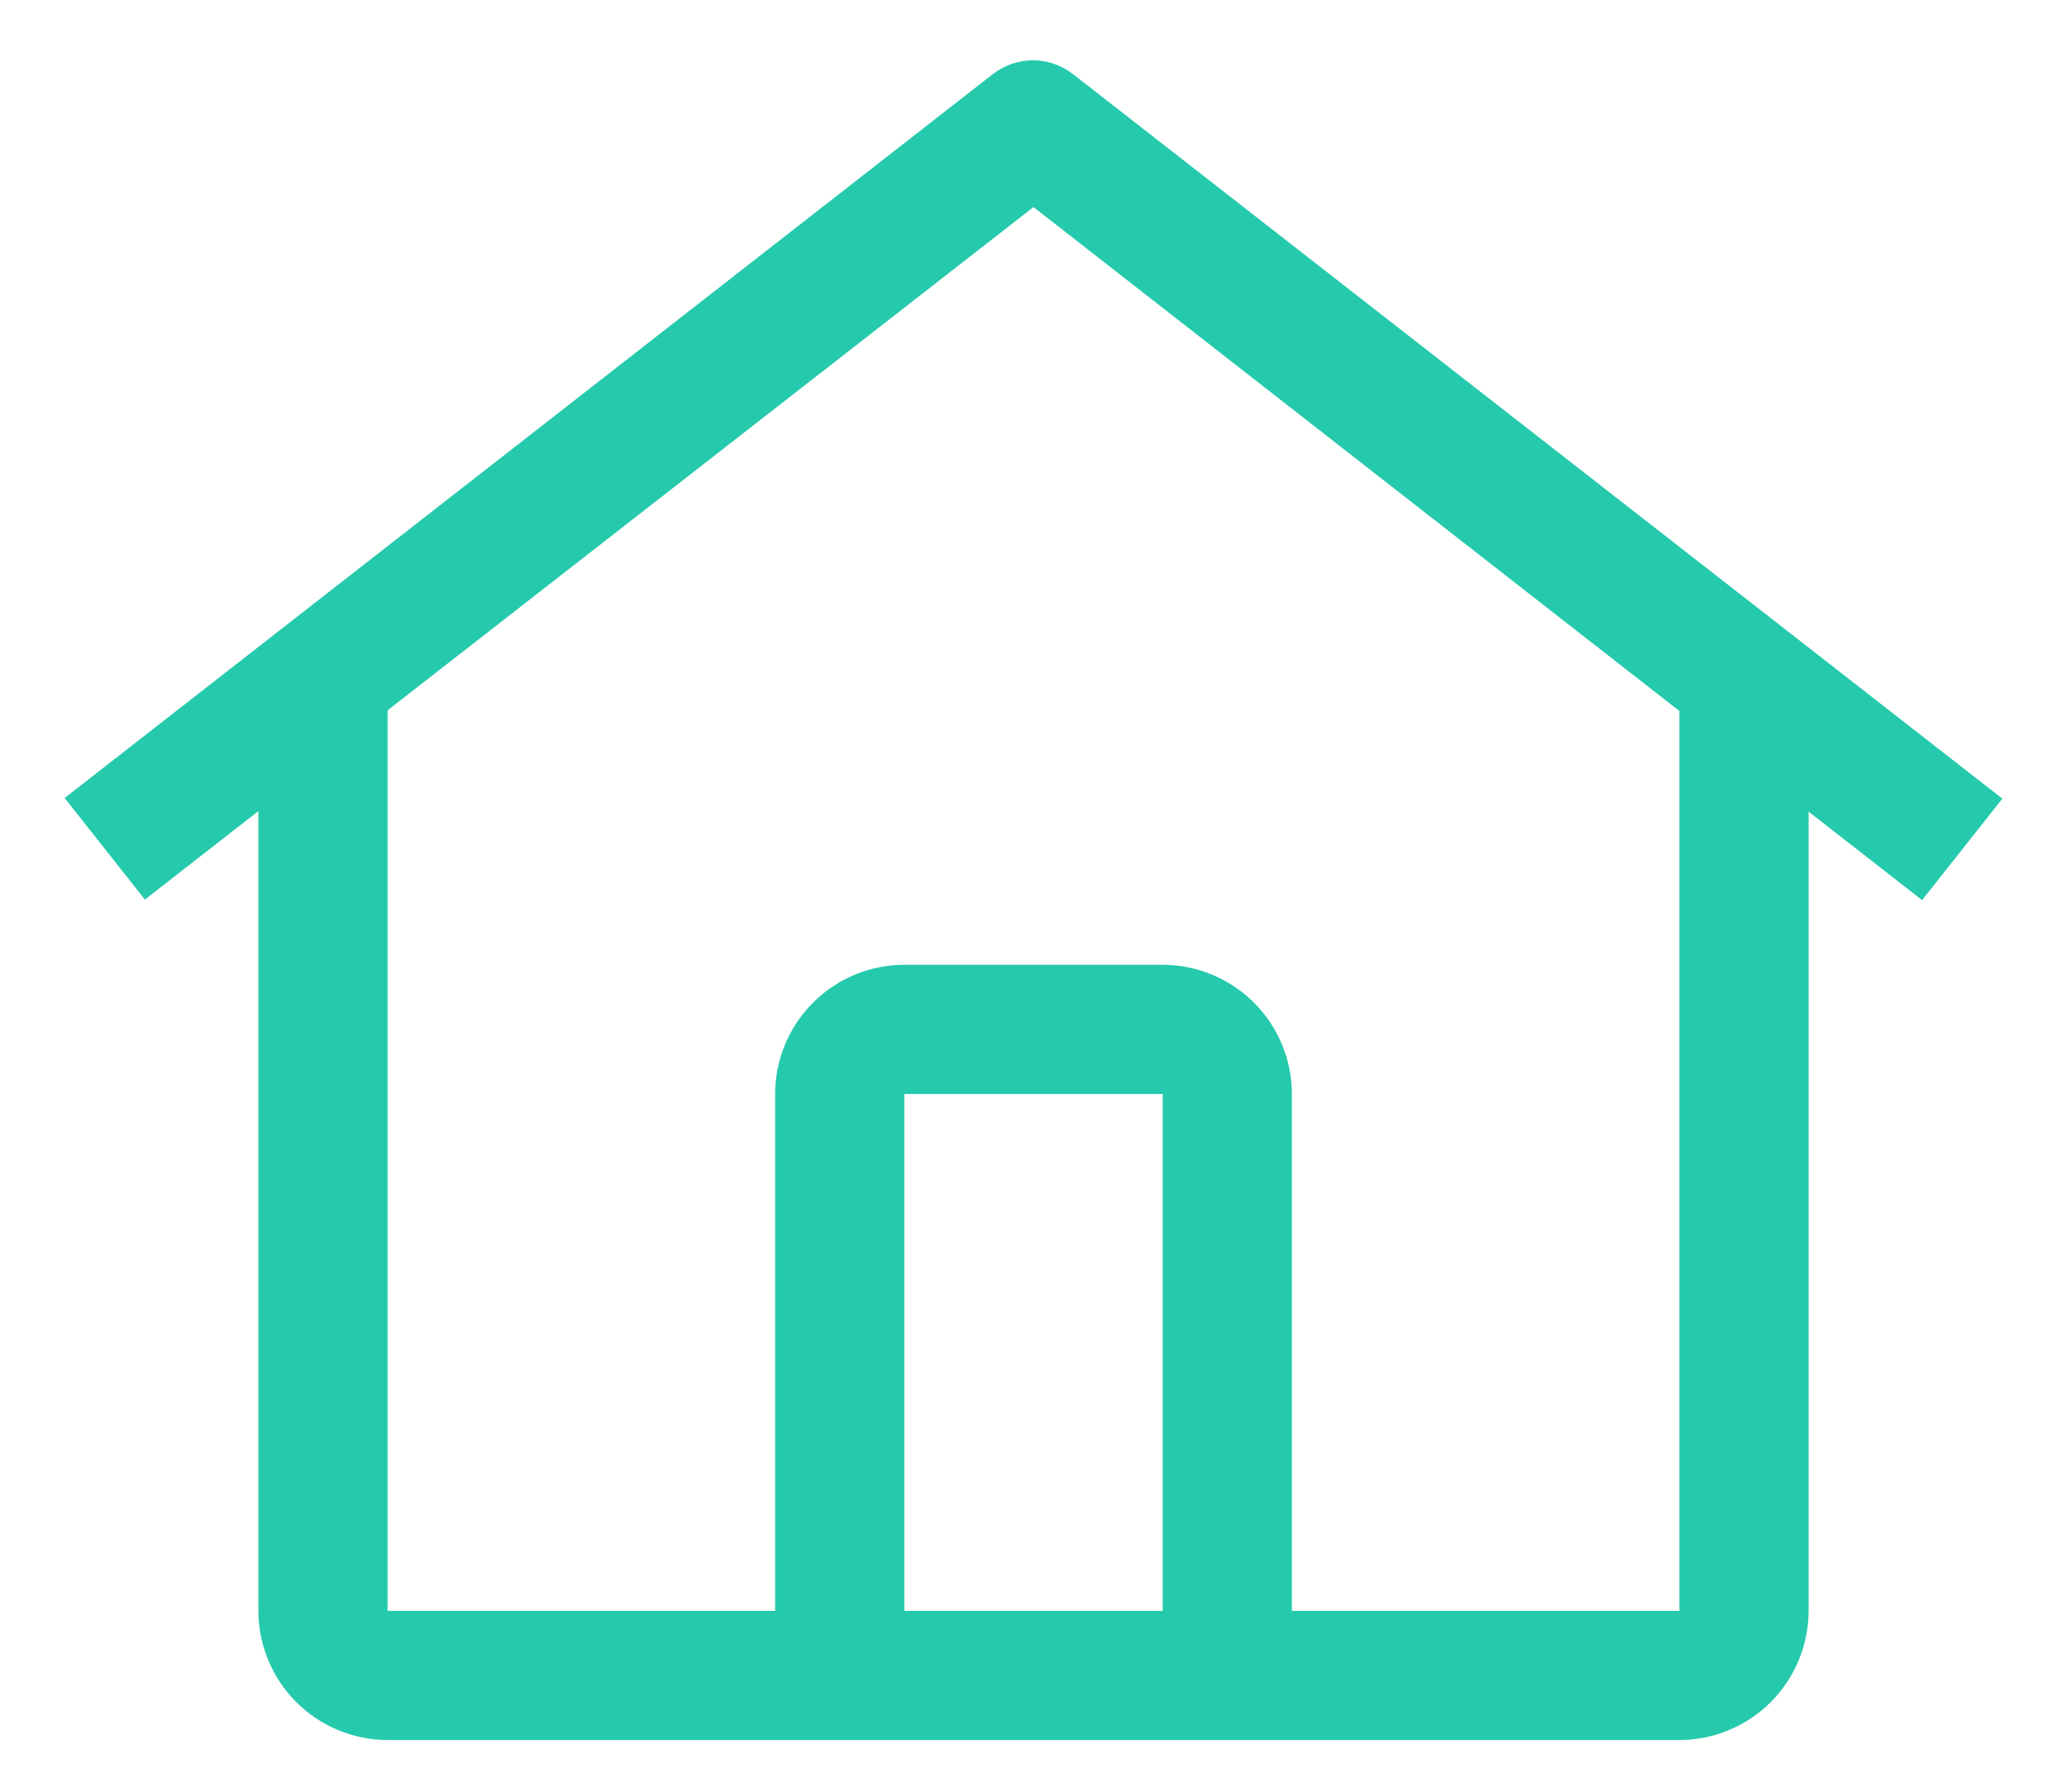
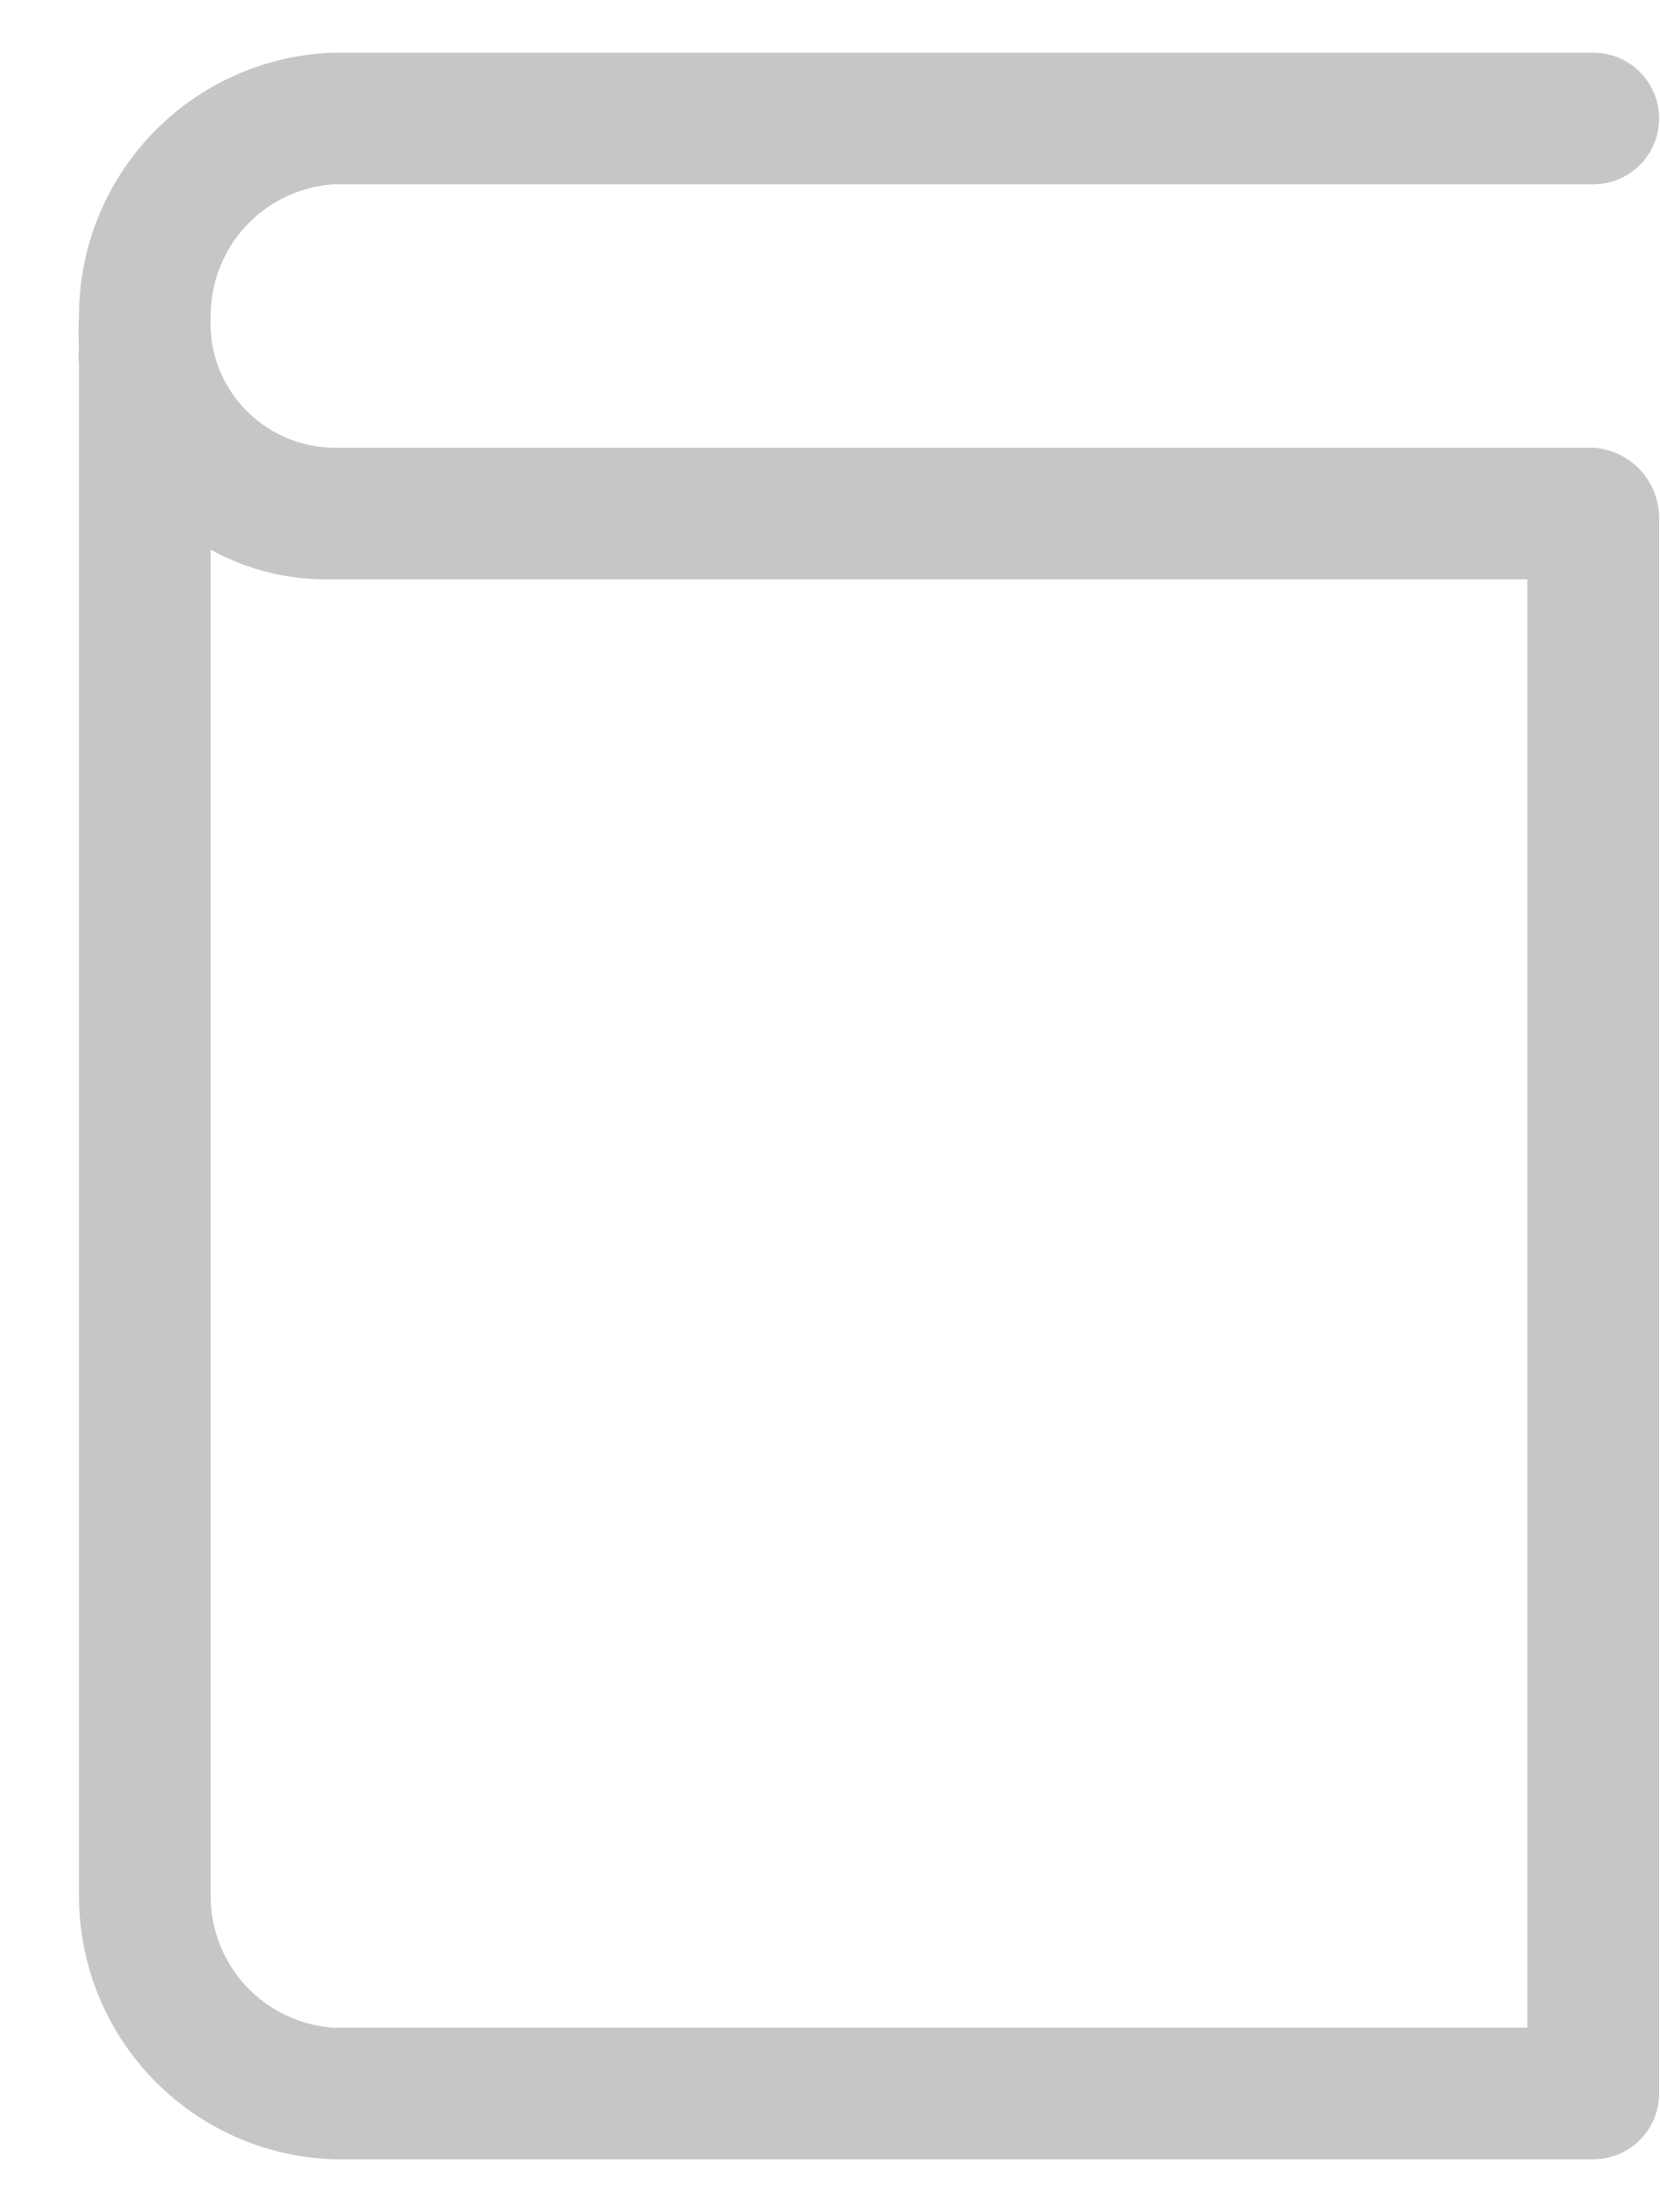
- <svg xmlns="http://www.w3.org/2000/svg" width="30" height="26" viewBox="0 0 30 26" fill="none">
-   <path d="M15.574 1.076C15.407 0.946 15.203 0.875 14.992 0.875C14.781 0.875 14.576 0.946 14.409 1.076L0.938 11.58L2.103 13.054L3.75 11.77V23.375C3.751 23.872 3.949 24.348 4.3 24.7C4.652 25.051 5.128 25.249 5.625 25.25H24.375C24.872 25.249 25.348 25.051 25.7 24.7C26.051 24.348 26.249 23.872 26.25 23.375V11.778L27.897 13.062L29.062 11.589L15.574 1.076ZM16.875 23.375H13.125V15.875H16.875V23.375ZM18.75 23.375V15.875C18.75 15.378 18.552 14.901 18.2 14.55C17.849 14.198 17.372 14.001 16.875 14H13.125C12.628 14.001 12.151 14.198 11.8 14.55C11.448 14.901 11.251 15.378 11.25 15.875V23.375H5.625V10.308L15 3.005L24.375 10.318V23.375H18.75Z" fill="#25CAAC" />
+ <svg xmlns="http://www.w3.org/2000/svg" width="21" height="28" viewBox="0 0 21 28" fill="none">
+   <path d="M20.167 5.667H4.217C4.004 5.664 3.794 5.618 3.6 5.531C3.405 5.445 3.231 5.32 3.086 5.164C2.941 5.009 2.829 4.825 2.757 4.625C2.685 4.425 2.654 4.212 2.667 4C2.666 3.577 2.825 3.17 3.113 2.861C3.401 2.551 3.795 2.363 4.217 2.333H20.167C20.388 2.333 20.6 2.245 20.756 2.089C20.912 1.933 21 1.721 21 1.5C21 1.279 20.912 1.067 20.756 0.911C20.6 0.754 20.388 0.667 20.167 0.667H4.217C3.353 0.697 2.535 1.061 1.935 1.683C1.335 2.305 0.999 3.136 1 4C0.992 4.136 0.992 4.272 1 4.408C0.992 4.475 0.992 4.542 1 4.608V24C0.999 24.864 1.335 25.695 1.935 26.317C2.535 26.939 3.353 27.303 4.217 27.333H20.167C20.388 27.333 20.6 27.245 20.756 27.089C20.912 26.933 21 26.721 21 26.5V6.558C21 6.332 20.915 6.113 20.76 5.948C20.605 5.782 20.393 5.681 20.167 5.667ZM19.333 25.667H4.217C3.795 25.637 3.401 25.448 3.113 25.139C2.825 24.83 2.666 24.422 2.667 24V6.958C3.14 7.22 3.676 7.349 4.217 7.333H19.333V25.667Z" fill="#C6C6C6" />
</svg>
